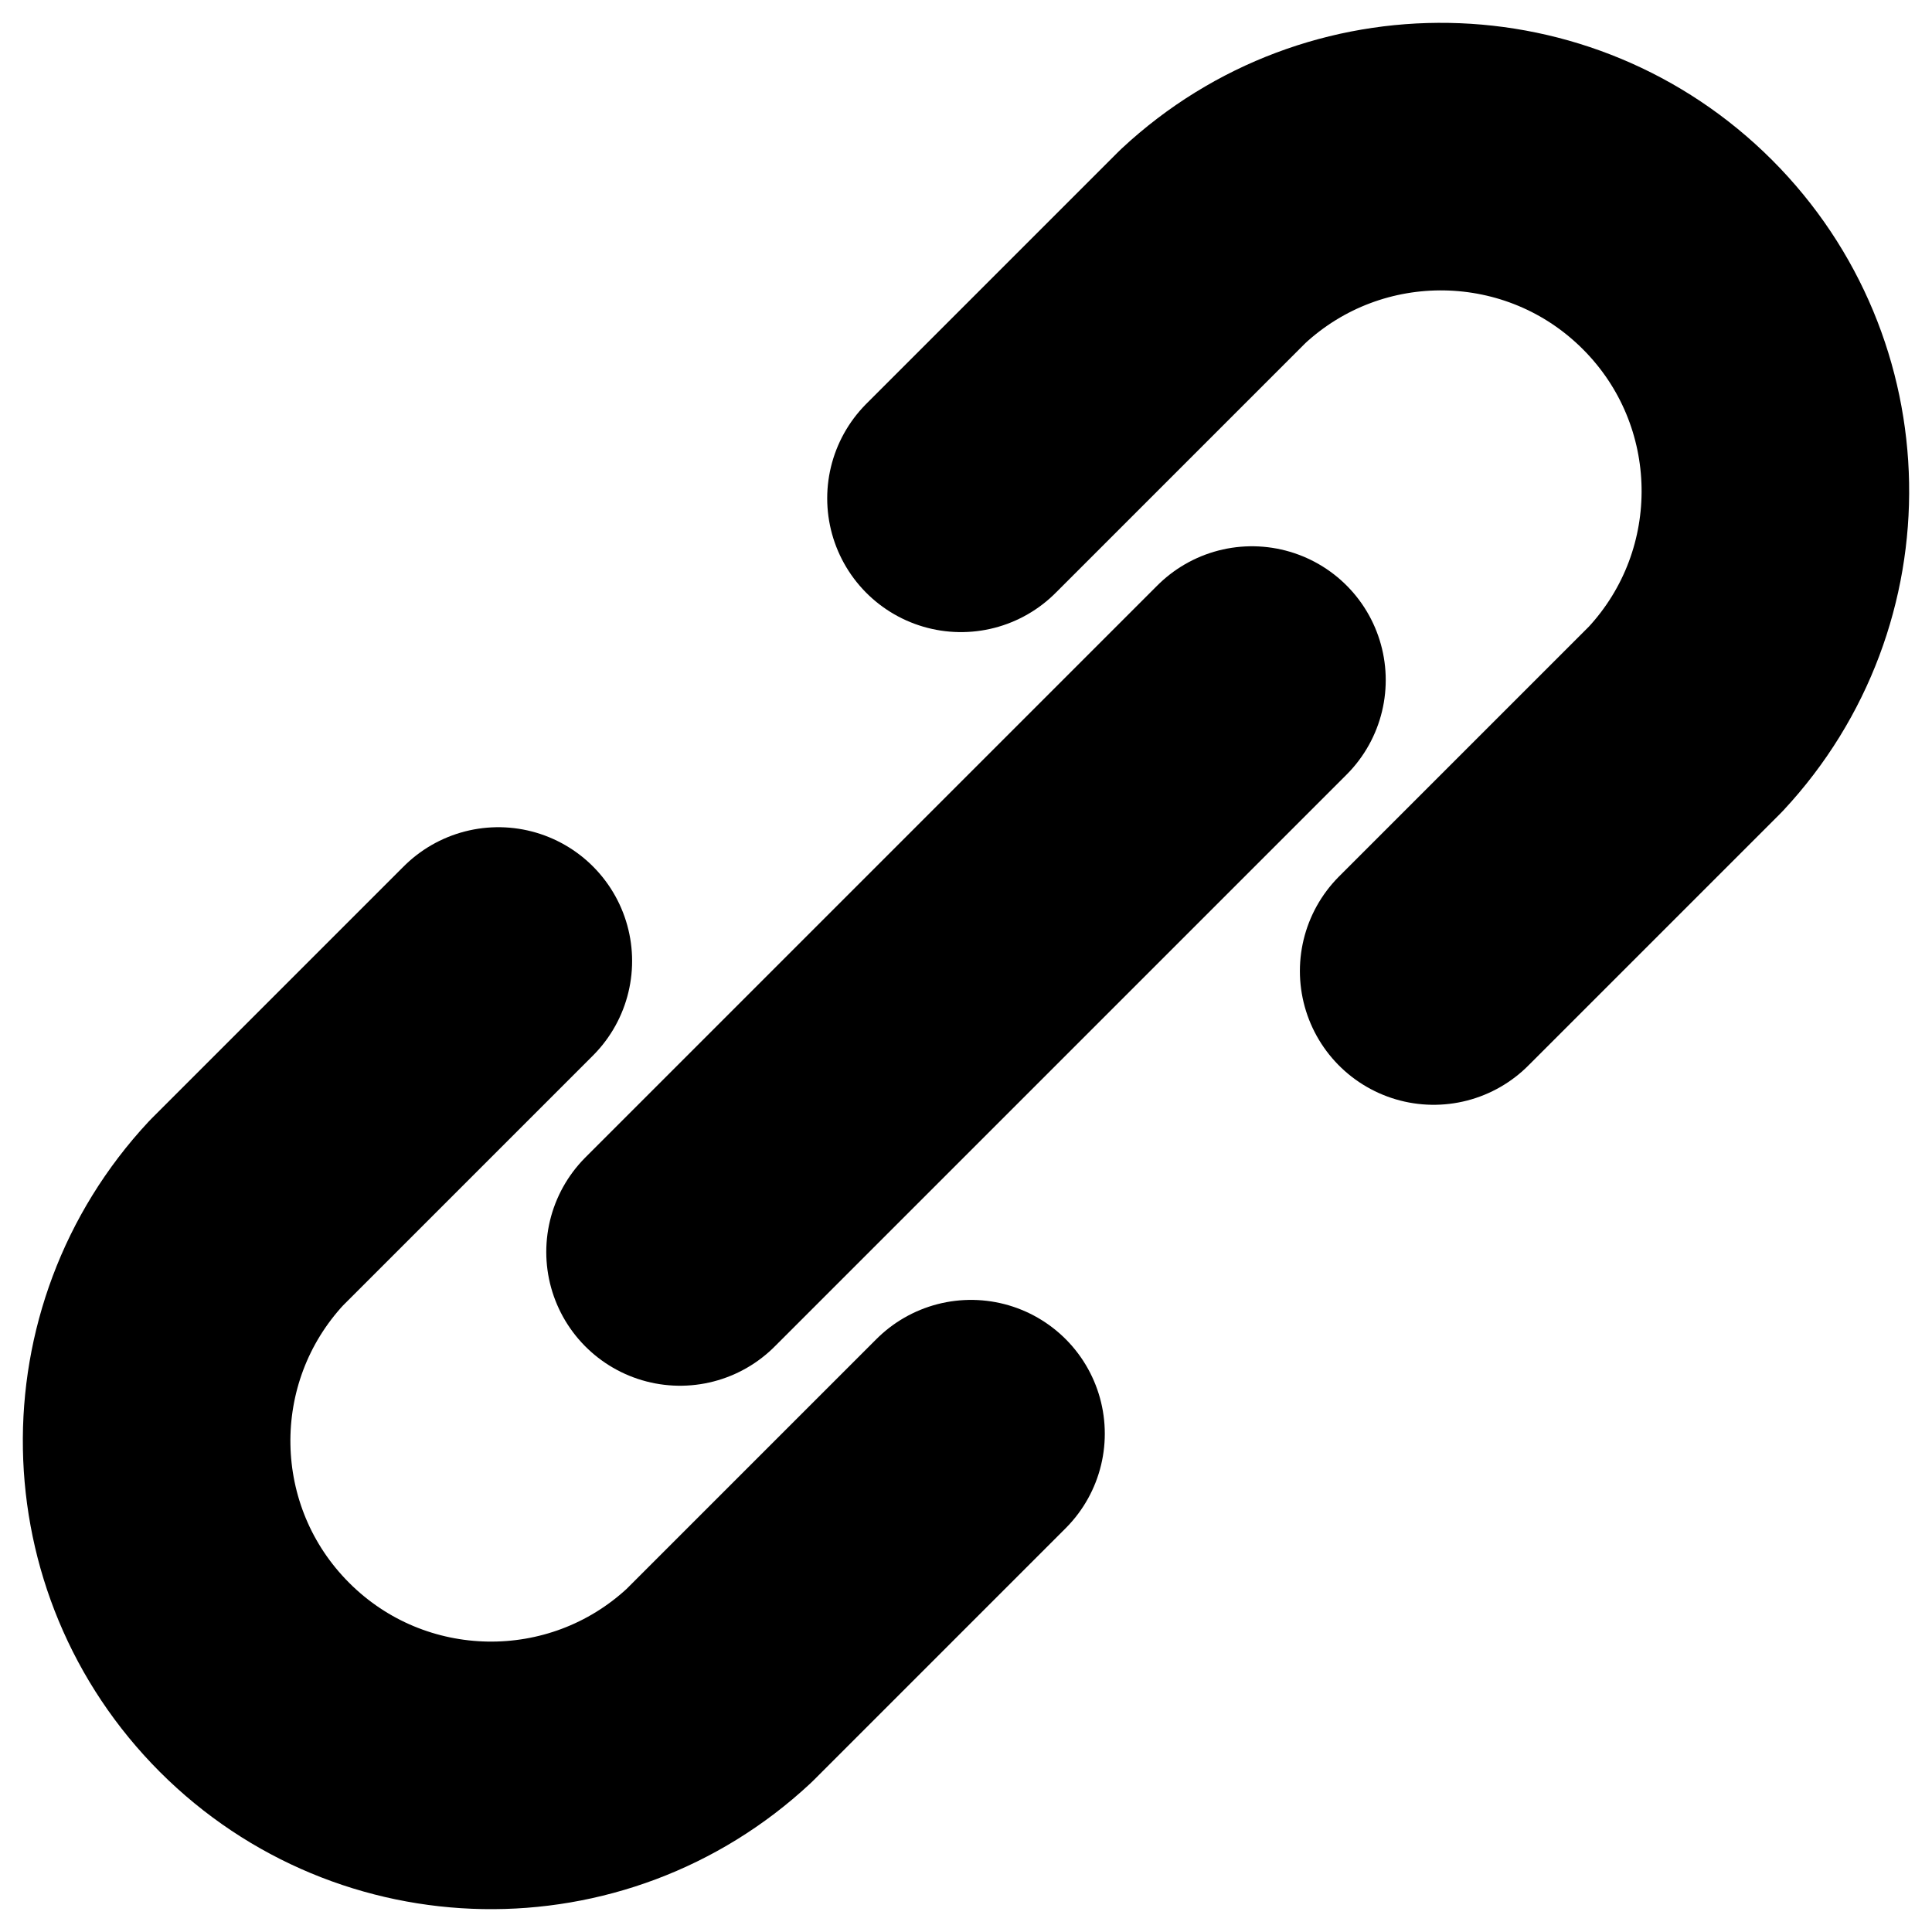
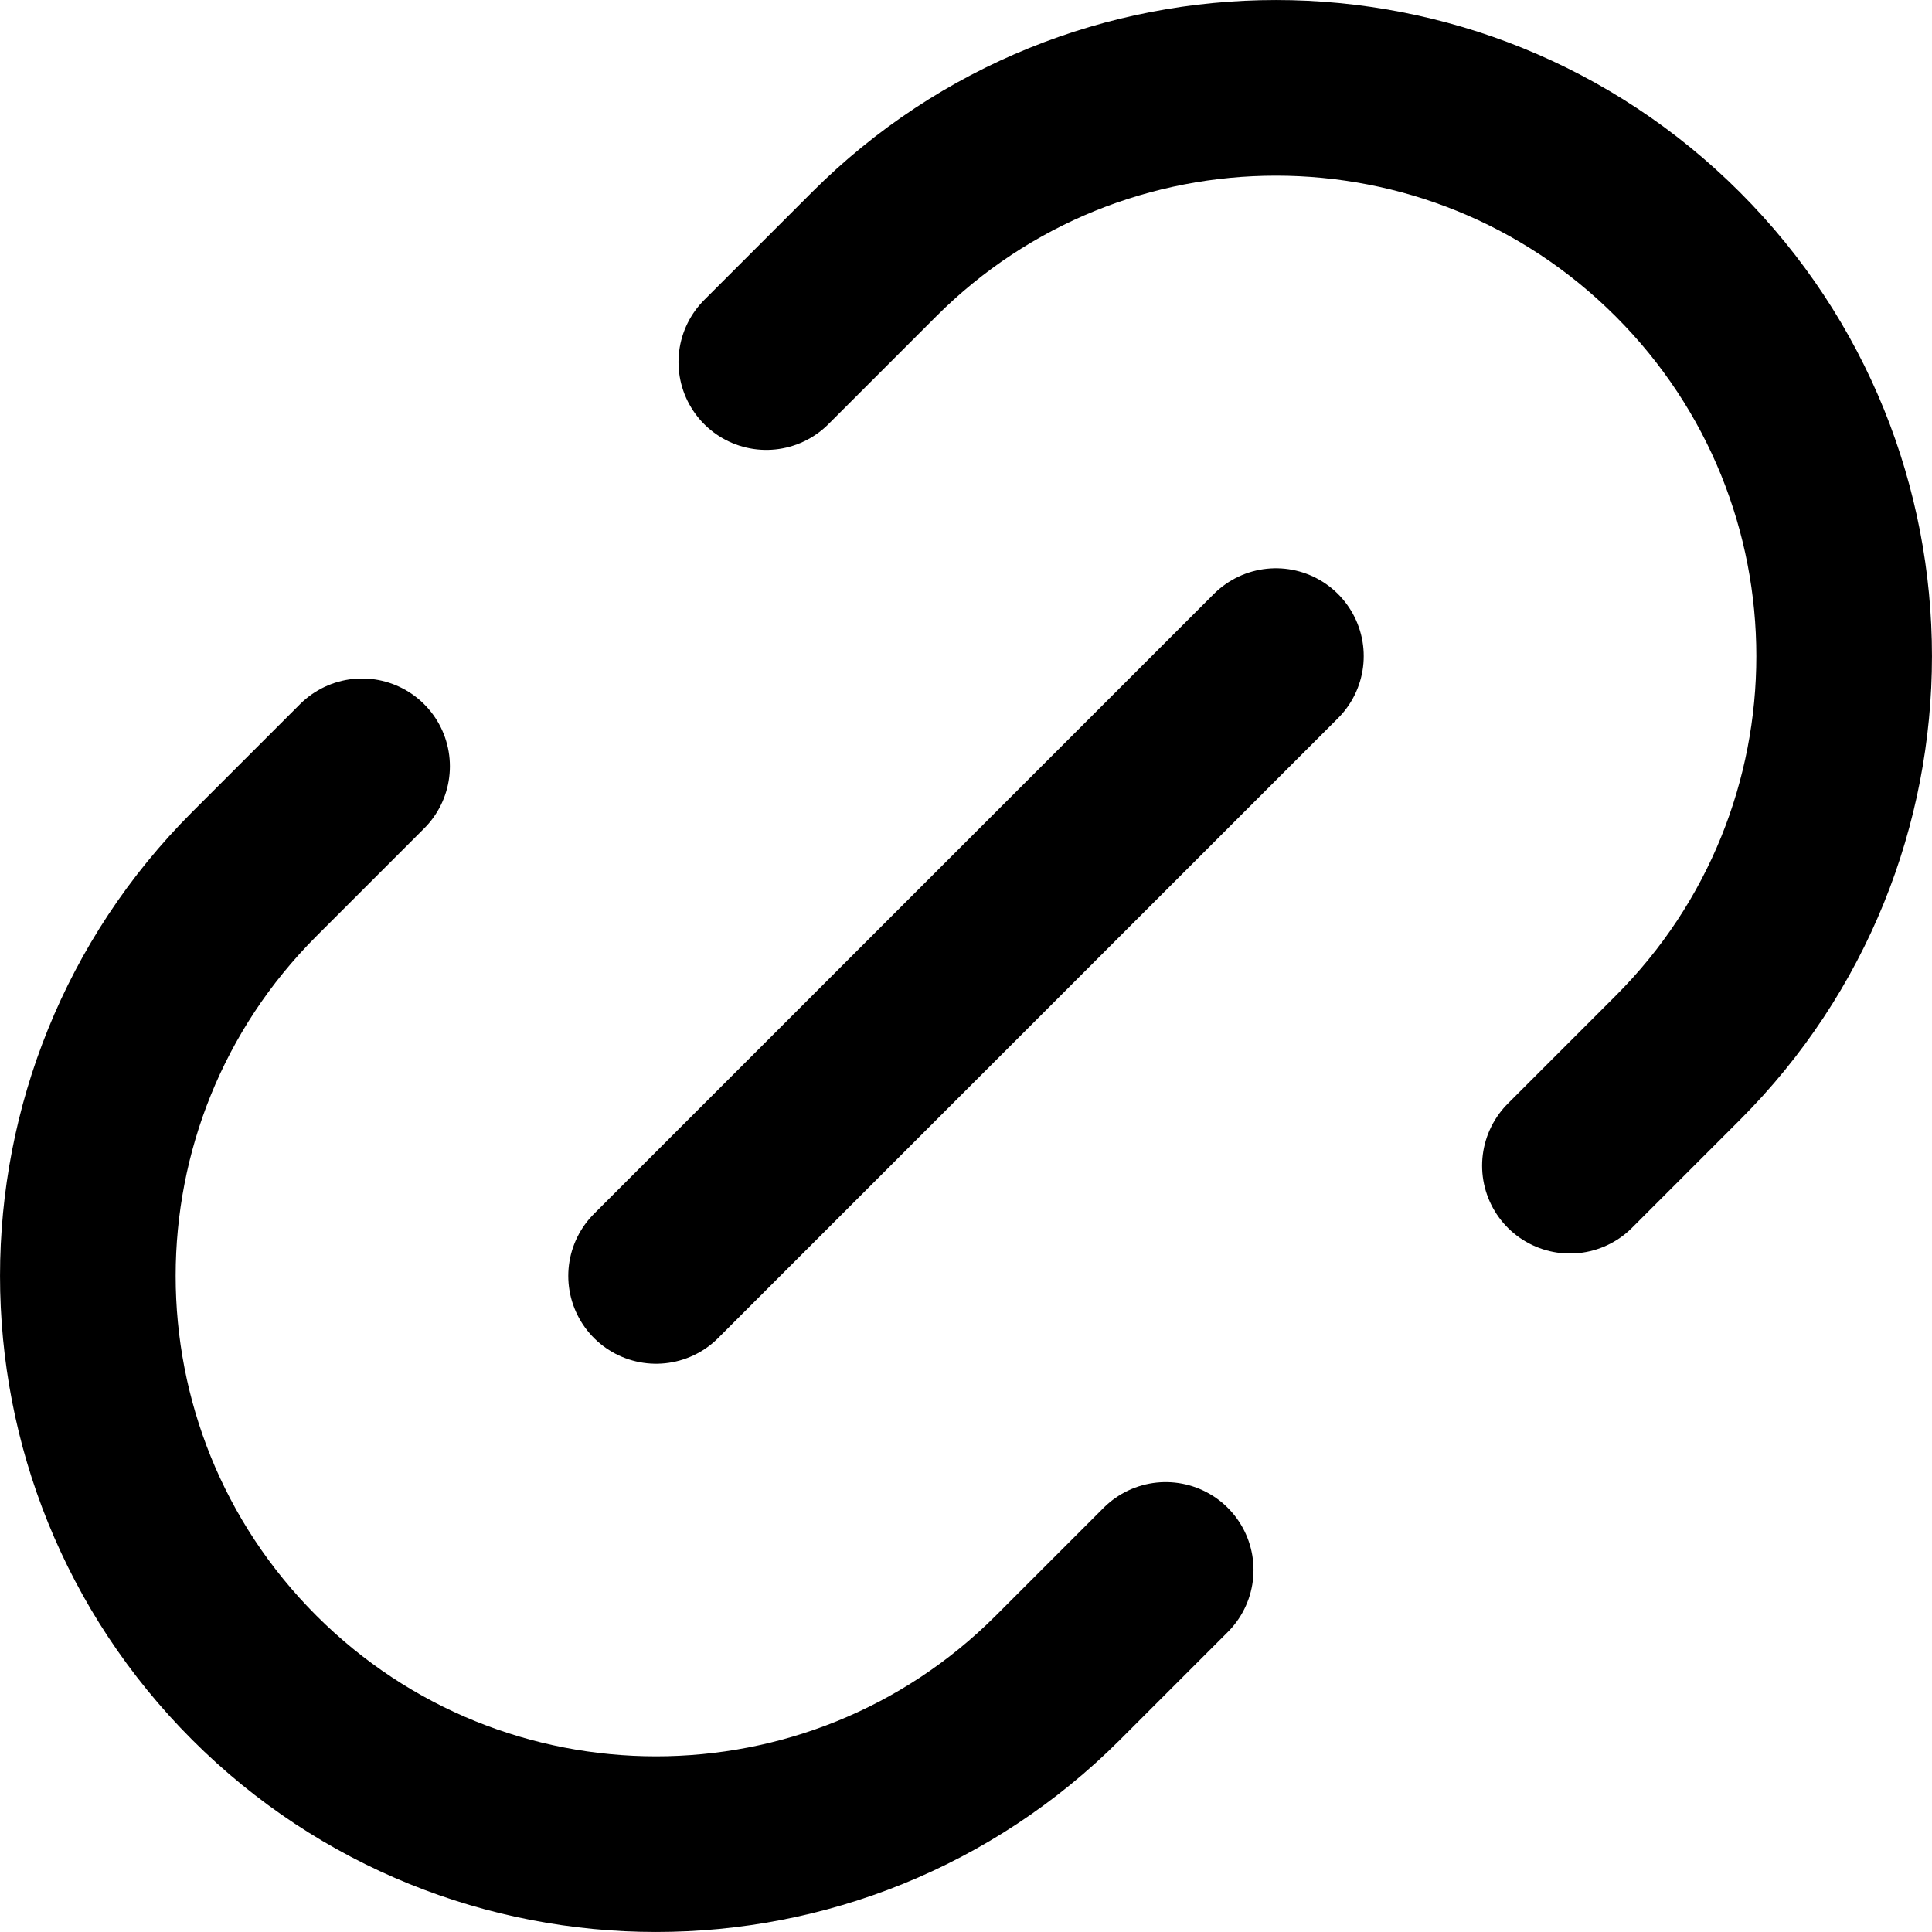
- <svg xmlns="http://www.w3.org/2000/svg" viewBox="0 0 17.33 17.33" width="17.33" height="17.33" fill="none">
-   <g stroke="currentColor" stroke-linecap="round" stroke-linejoin="round" stroke-width="2.4">
-     <path d="M8.62 4.47 10.88 2.21a3 3 0 0 1 4.24 4.24L12.86 8.71" />
-     <path d="M8.71 12.86 6.45 15.12a3 3 0 0 1-4.24-4.24L4.47 8.62" />
-     <path d="M6.1 11.23 11.23 6.1" />
-   </g>
+ <svg xmlns="http://www.w3.org/2000/svg" viewBox="1 1 22 22" width="22" height="22">
+   <path fill="none" stroke="currentColor" stroke-linecap="round" stroke-linejoin="round" stroke-width="2" d="m9.726 5.123 1.228-1.228a6.47 6.47 0 0 1 9.15 9.152l-1.227 1.227m-4.603 4.603-1.228 1.228a6.47 6.47 0 0 1-9.15-9.152l1.227-1.227" />
+   <line fill="none" stroke="currentColor" stroke-linecap="round" stroke-linejoin="round" stroke-width="2" x1="8.471" x2="15.529" y1="15.529" y2="8.471" />
</svg>
